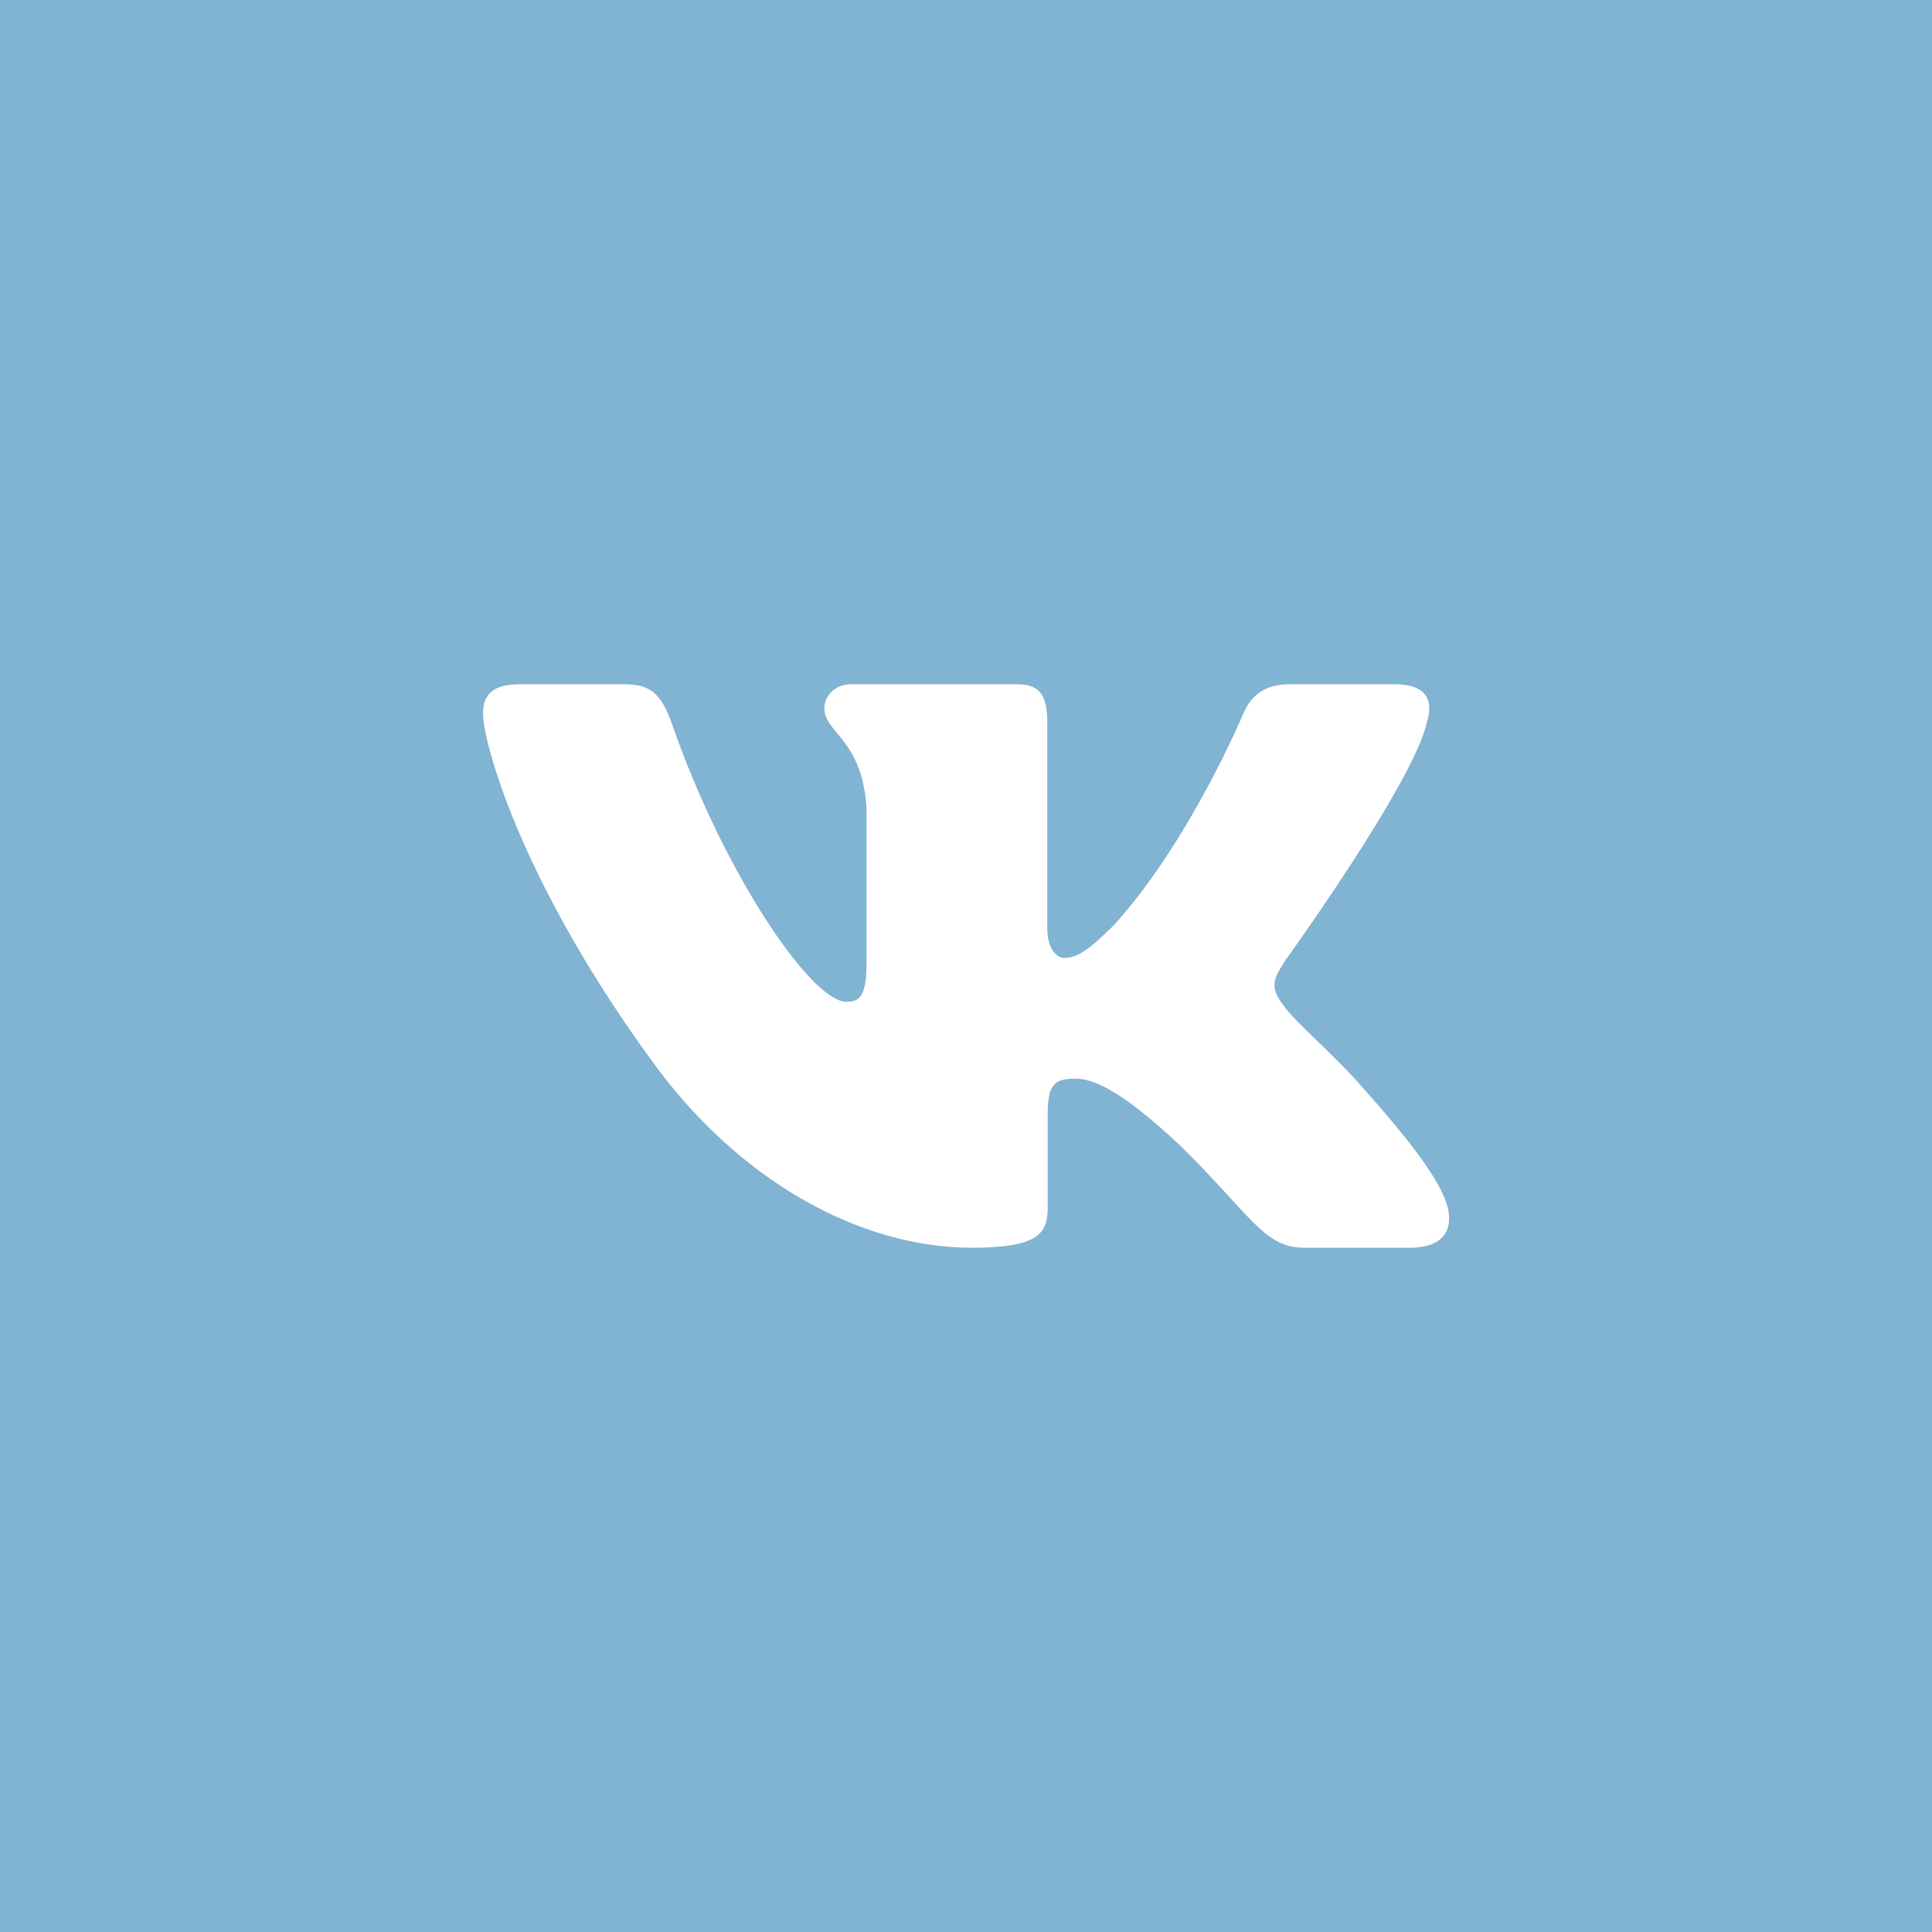
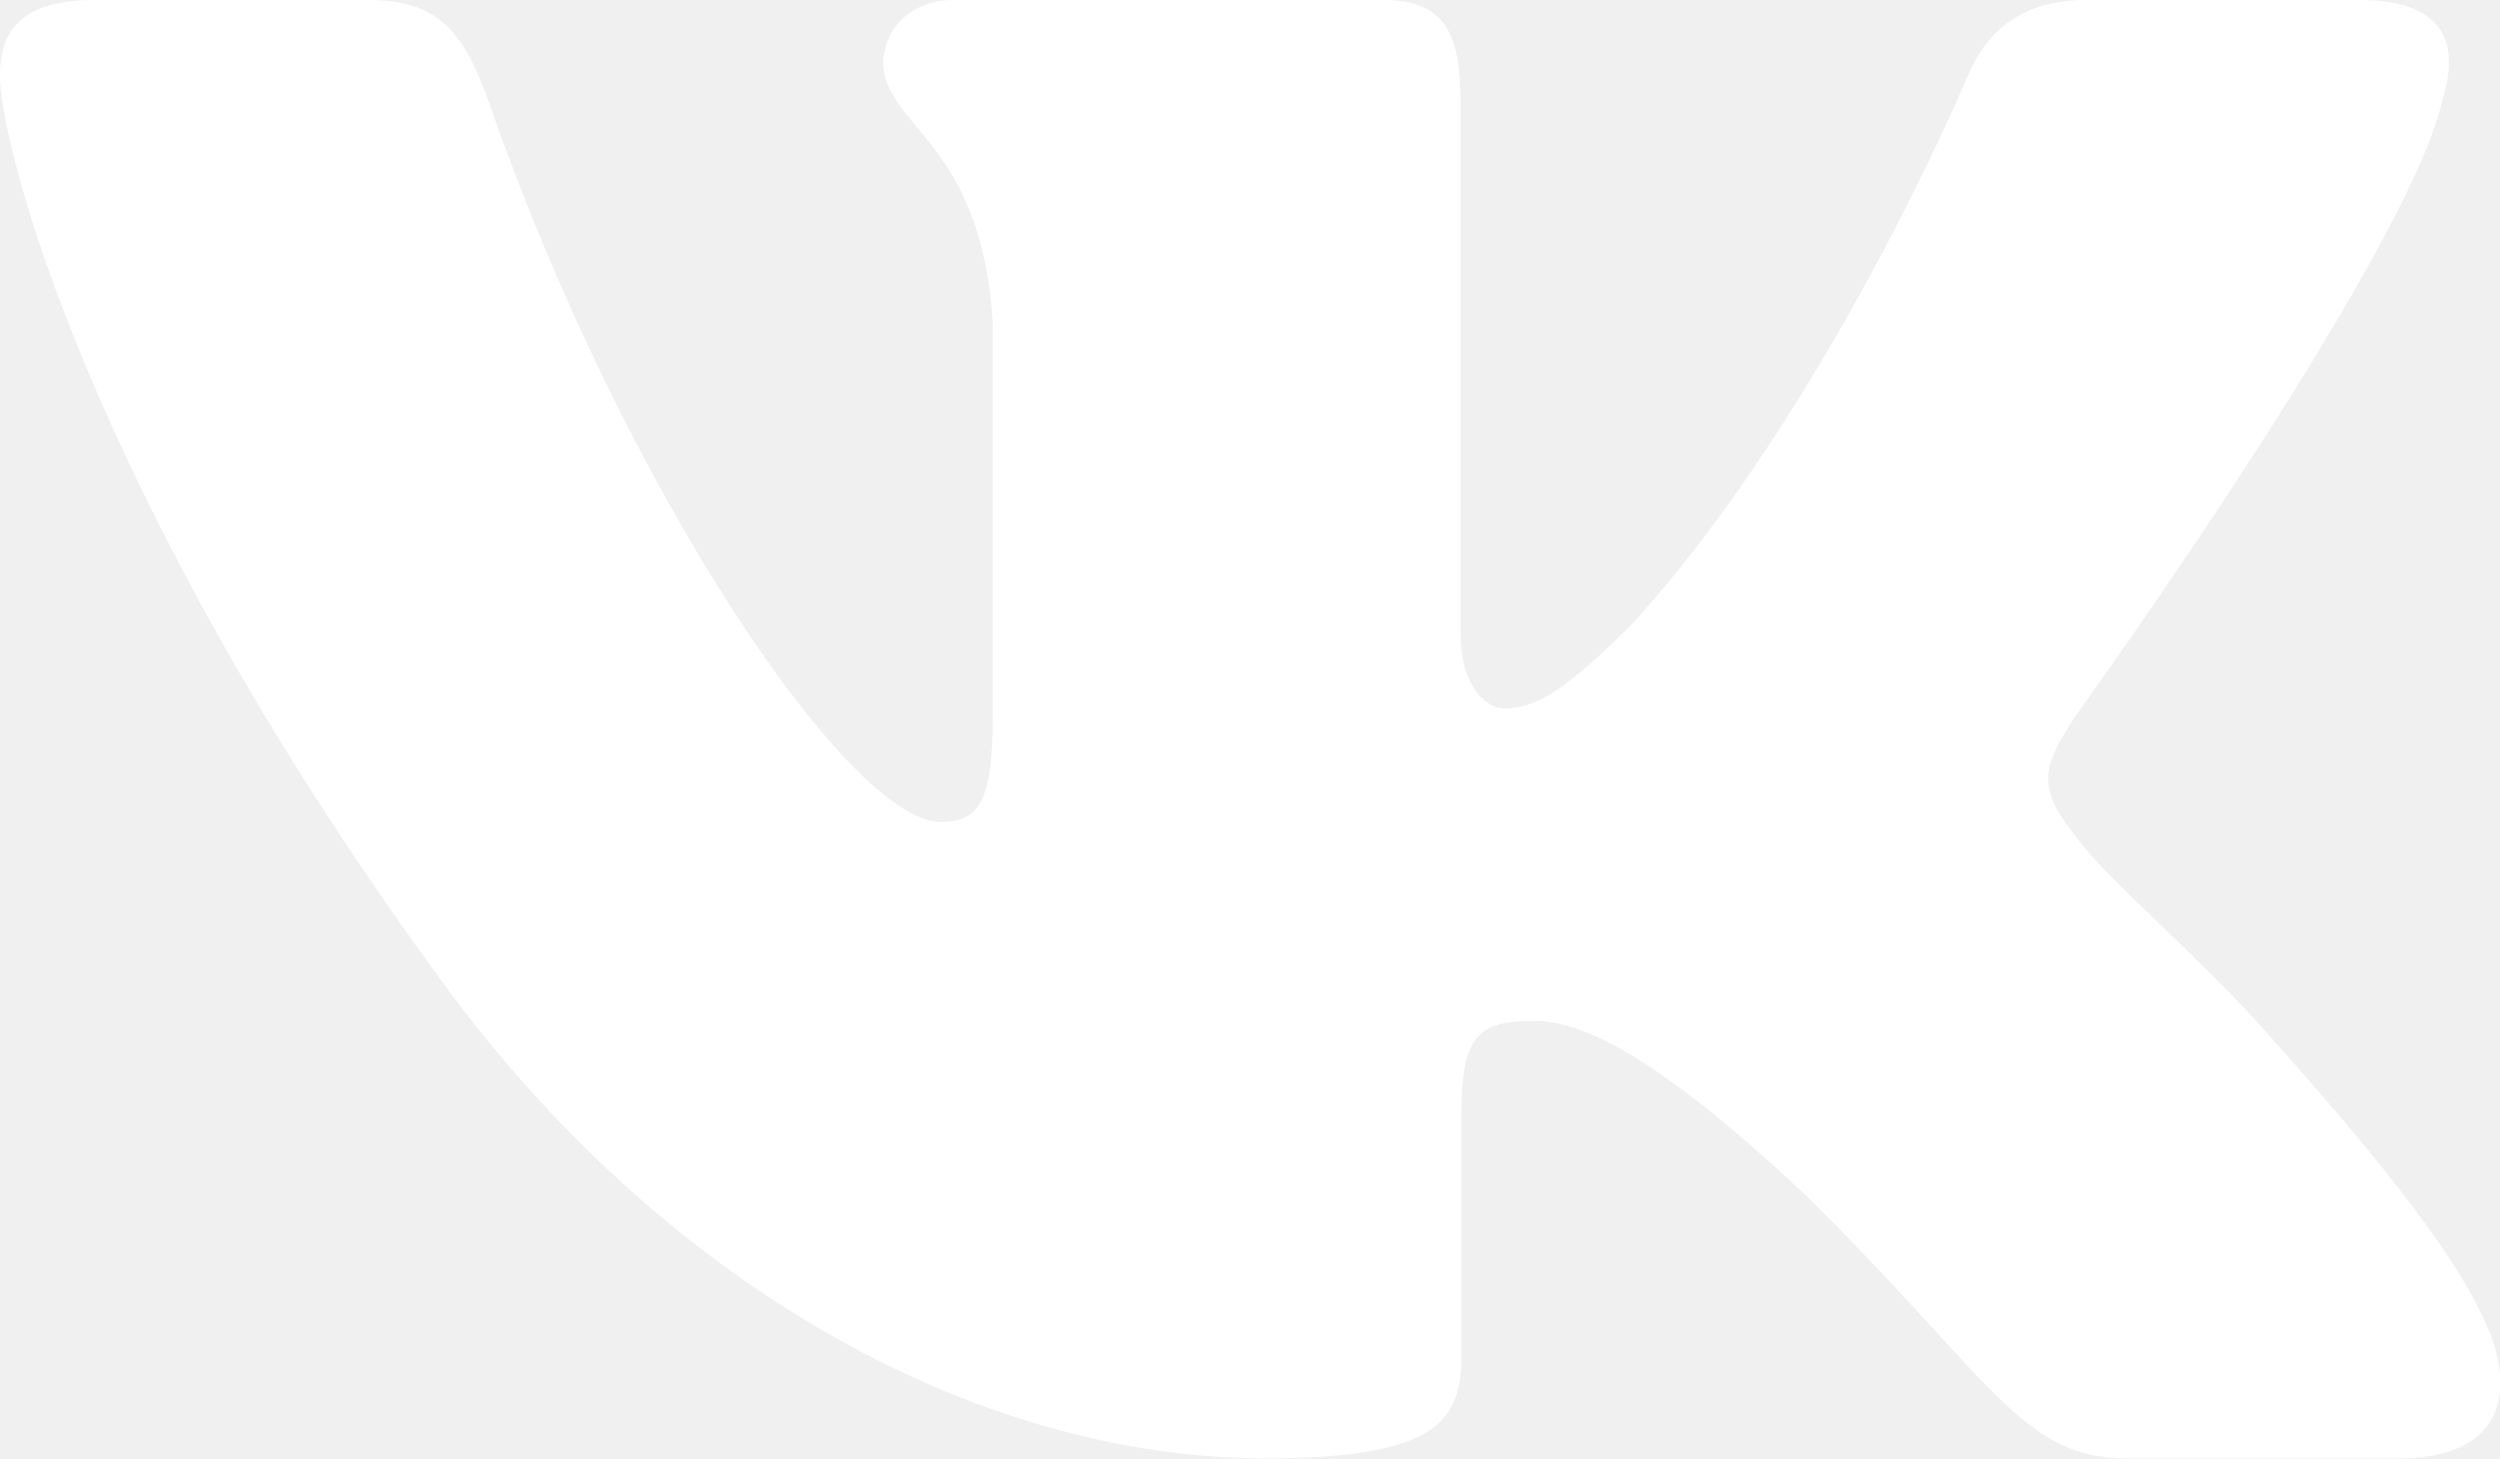
- <svg xmlns="http://www.w3.org/2000/svg" width="48" height="48" fill="none" viewBox="0 0 48 48">
-   <path fill="#81B3D2" d="M0 0h48v48H0z" />
-   <g clip-path="url(#a)">
-     <path fill="#fff" fill-rule="evenodd" d="M35.45 17.95c.17-.55 0-.95-.8-.95h-2.62c-.67 0-.98.35-1.14.73 0 0-1.34 3.2-3.23 5.27-.61.6-.89.8-1.22.8-.17 0-.42-.2-.42-.74v-5.11c0-.66-.18-.95-.74-.95h-4.13c-.42 0-.67.3-.67.6 0 .61.95.76 1.05 2.5v3.8c0 .84-.16.99-.5.99-.88 0-3.05-3.21-4.33-6.89-.25-.71-.5-1-1.17-1H12.9c-.75 0-.9.35-.9.73 0 .68.89 4.07 4.14 8.55 2.18 3.06 5.23 4.72 8.01 4.72 1.67 0 1.88-.37 1.88-1v-2.32c0-.73.16-.88.68-.88.4 0 1.06.2 2.62 1.67C31.11 30.22 31.4 31 32.41 31h2.62c.75 0 1.13-.37.91-1.1-.24-.72-1.09-1.77-2.21-3.02-.62-.7-1.53-1.47-1.81-1.86-.4-.49-.28-.7 0-1.14 0 0 3.2-4.43 3.53-5.93Z" clip-rule="evenodd" />
-   </g>
-   <defs>
-     <clipPath id="a">
-       <path fill="#fff" d="M12 12h24v24H12z" />
-     </clipPath>
-   </defs>
+ <svg xmlns="http://www.w3.org/2000/svg" width="24" height="14" fill="none" viewBox="0 0 24 14">
+   <path fill="#fff" fill-rule="evenodd" d="M23.45.95c.17-.55 0-.95-.8-.95h-2.62c-.67 0-.98.35-1.14.73 0 0-1.34 3.2-3.23 5.27-.61.6-.89.8-1.22.8-.17 0-.42-.2-.42-.74V.95c0-.66-.18-.95-.74-.95H9.15c-.42 0-.67.3-.67.6 0 .61.95.76 1.05 2.5v3.8c0 .84-.16.99-.5.99-.88 0-3.05-3.21-4.33-6.89-.25-.71-.5-1-1.17-1H.9C.15 0 0 .35 0 .73c0 .68.89 4.07 4.14 8.55C6.32 12.34 9.38 14 12.15 14c1.67 0 1.88-.37 1.88-1v-2.32c0-.73.16-.88.69-.88.38 0 1.05.2 2.61 1.67C19.11 13.22 19.4 14 20.41 14h2.62c.75 0 1.13-.37.91-1.1-.24-.72-1.09-1.77-2.21-3.02-.62-.7-1.54-1.47-1.81-1.86-.4-.49-.28-.7 0-1.14 0 0 3.2-4.43 3.53-5.93Z" clip-rule="evenodd" />
</svg>
